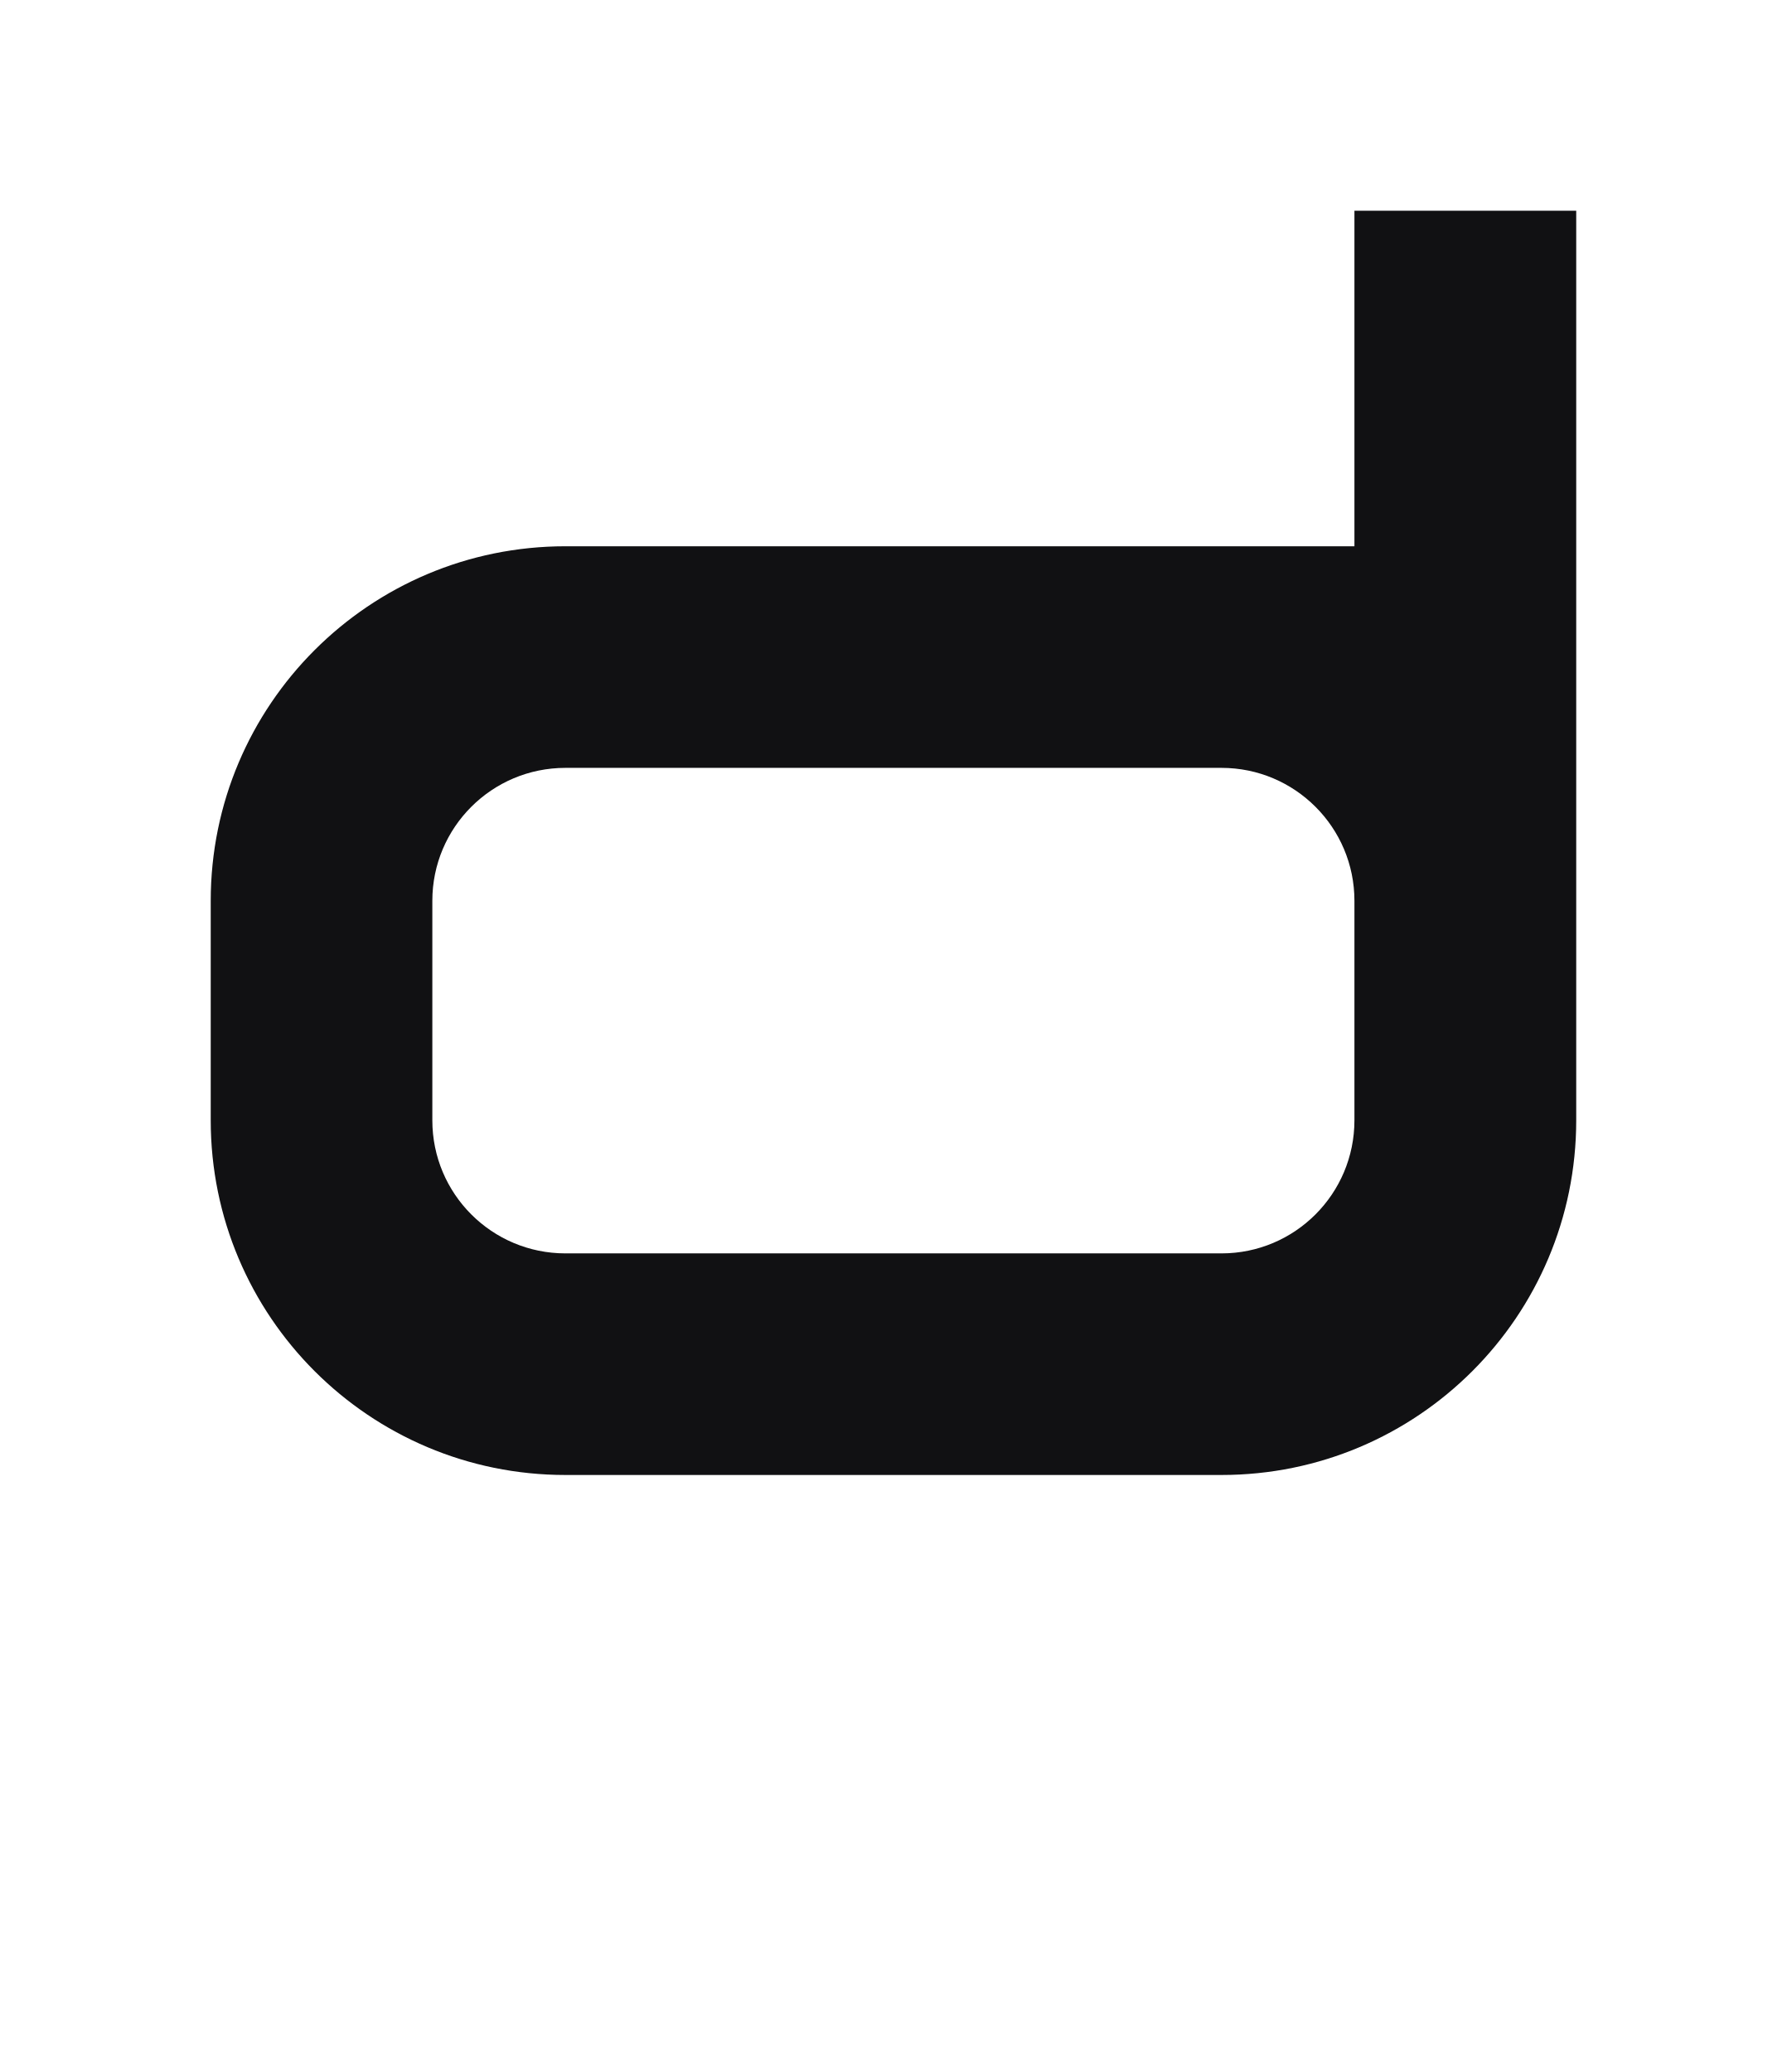
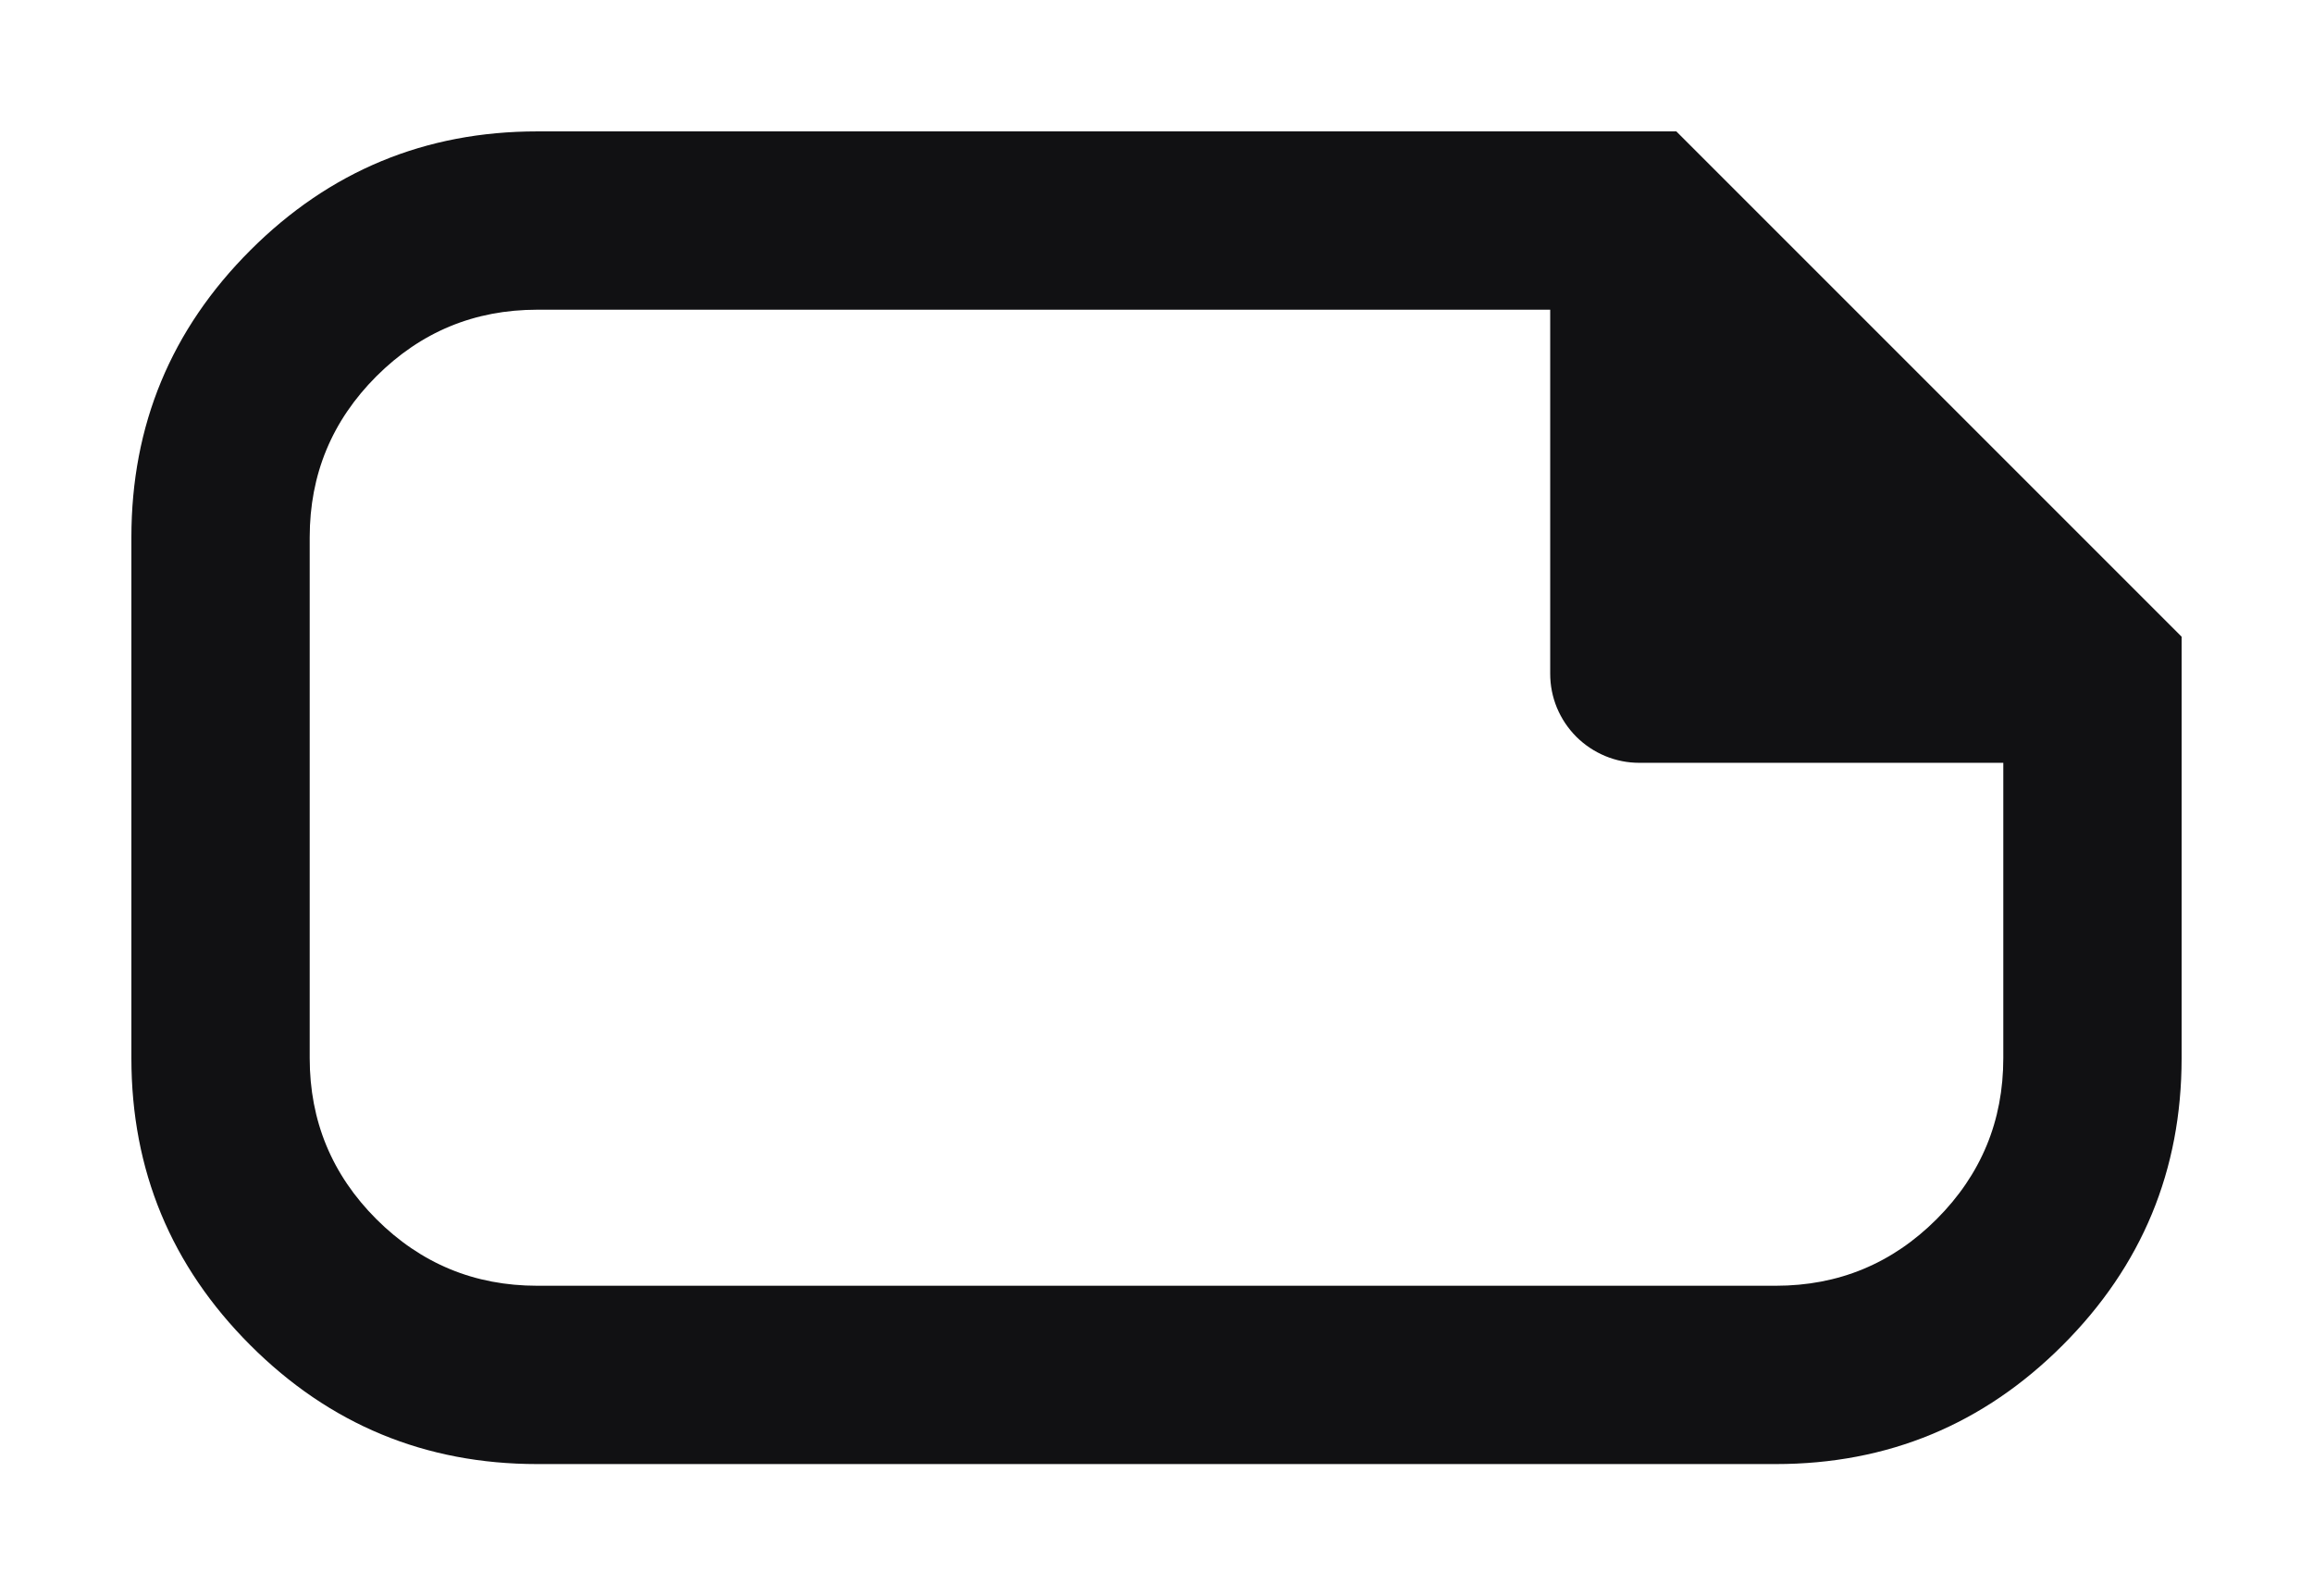
- <svg xmlns="http://www.w3.org/2000/svg" viewBox="-12.00 -84.00 101.76 118.00" role="img" aria-label="docuframe">
-   <path fill-rule="evenodd" d="M65.13 -72.00 L77.76 -72.00 L77.76 -20.20 C77.76 -9.04 68.72 0.00 57.56 0.00 L20.20 0.00 C9.04 0.00 0.00 -9.04 0.00 -20.20 L0.00 -32.70 C0.00 -43.85 9.04 -52.89 20.20 -52.89 L65.13 -52.89 Z M20.20 -40.27 L57.56 -40.27 C61.74 -40.27 65.13 -36.88 65.13 -32.70 L65.13 -20.20 C65.13 -16.01 61.74 -12.62 57.56 -12.62 L20.20 -12.62 C16.01 -12.62 12.62 -16.01 12.62 -20.20 L12.62 -32.70 C12.62 -36.88 16.01 -40.27 20.20 -40.27 Z" fill="#111113" />
+ <svg xmlns="http://www.w3.org/2000/svg" viewBox="-14.00 -156.00 246.46 170.00" role="img" aria-label="docuframe">
+   <path fill-rule="evenodd" d="M160.68 -142.00 L43.25 -142.00 Q25.34 -142.00 12.67 -129.33 Q0.00 -116.66 0.00 -98.75 L0.00 -43.25 Q0.00 -25.34 12.67 -12.67 Q25.34 0.00 43.25 0.00 L175.21 0.00 Q193.13 0.00 205.79 -12.67 Q218.46 -25.34 218.46 -43.25 L218.46 -88.16 L164.62 -142.00 L160.68 -142.00 Z M151.18 -123.00 L43.25 -123.00 Q33.21 -123.00 26.10 -115.90 Q19.00 -108.79 19.00 -98.75 L19.00 -43.25 Q19.00 -33.21 26.10 -26.10 Q33.21 -19.00 43.25 -19.00 L175.21 -19.00 Q185.26 -19.00 192.36 -26.10 Q199.46 -33.21 199.46 -43.25 L199.46 -74.72 L160.68 -74.72 Q158.79 -74.72 157.05 -75.44 Q155.30 -76.17 153.96 -77.50 Q152.63 -78.84 151.90 -80.58 Q151.18 -82.33 151.18 -84.22 L151.18 -123.00 Z" fill="#111113" />
</svg>
